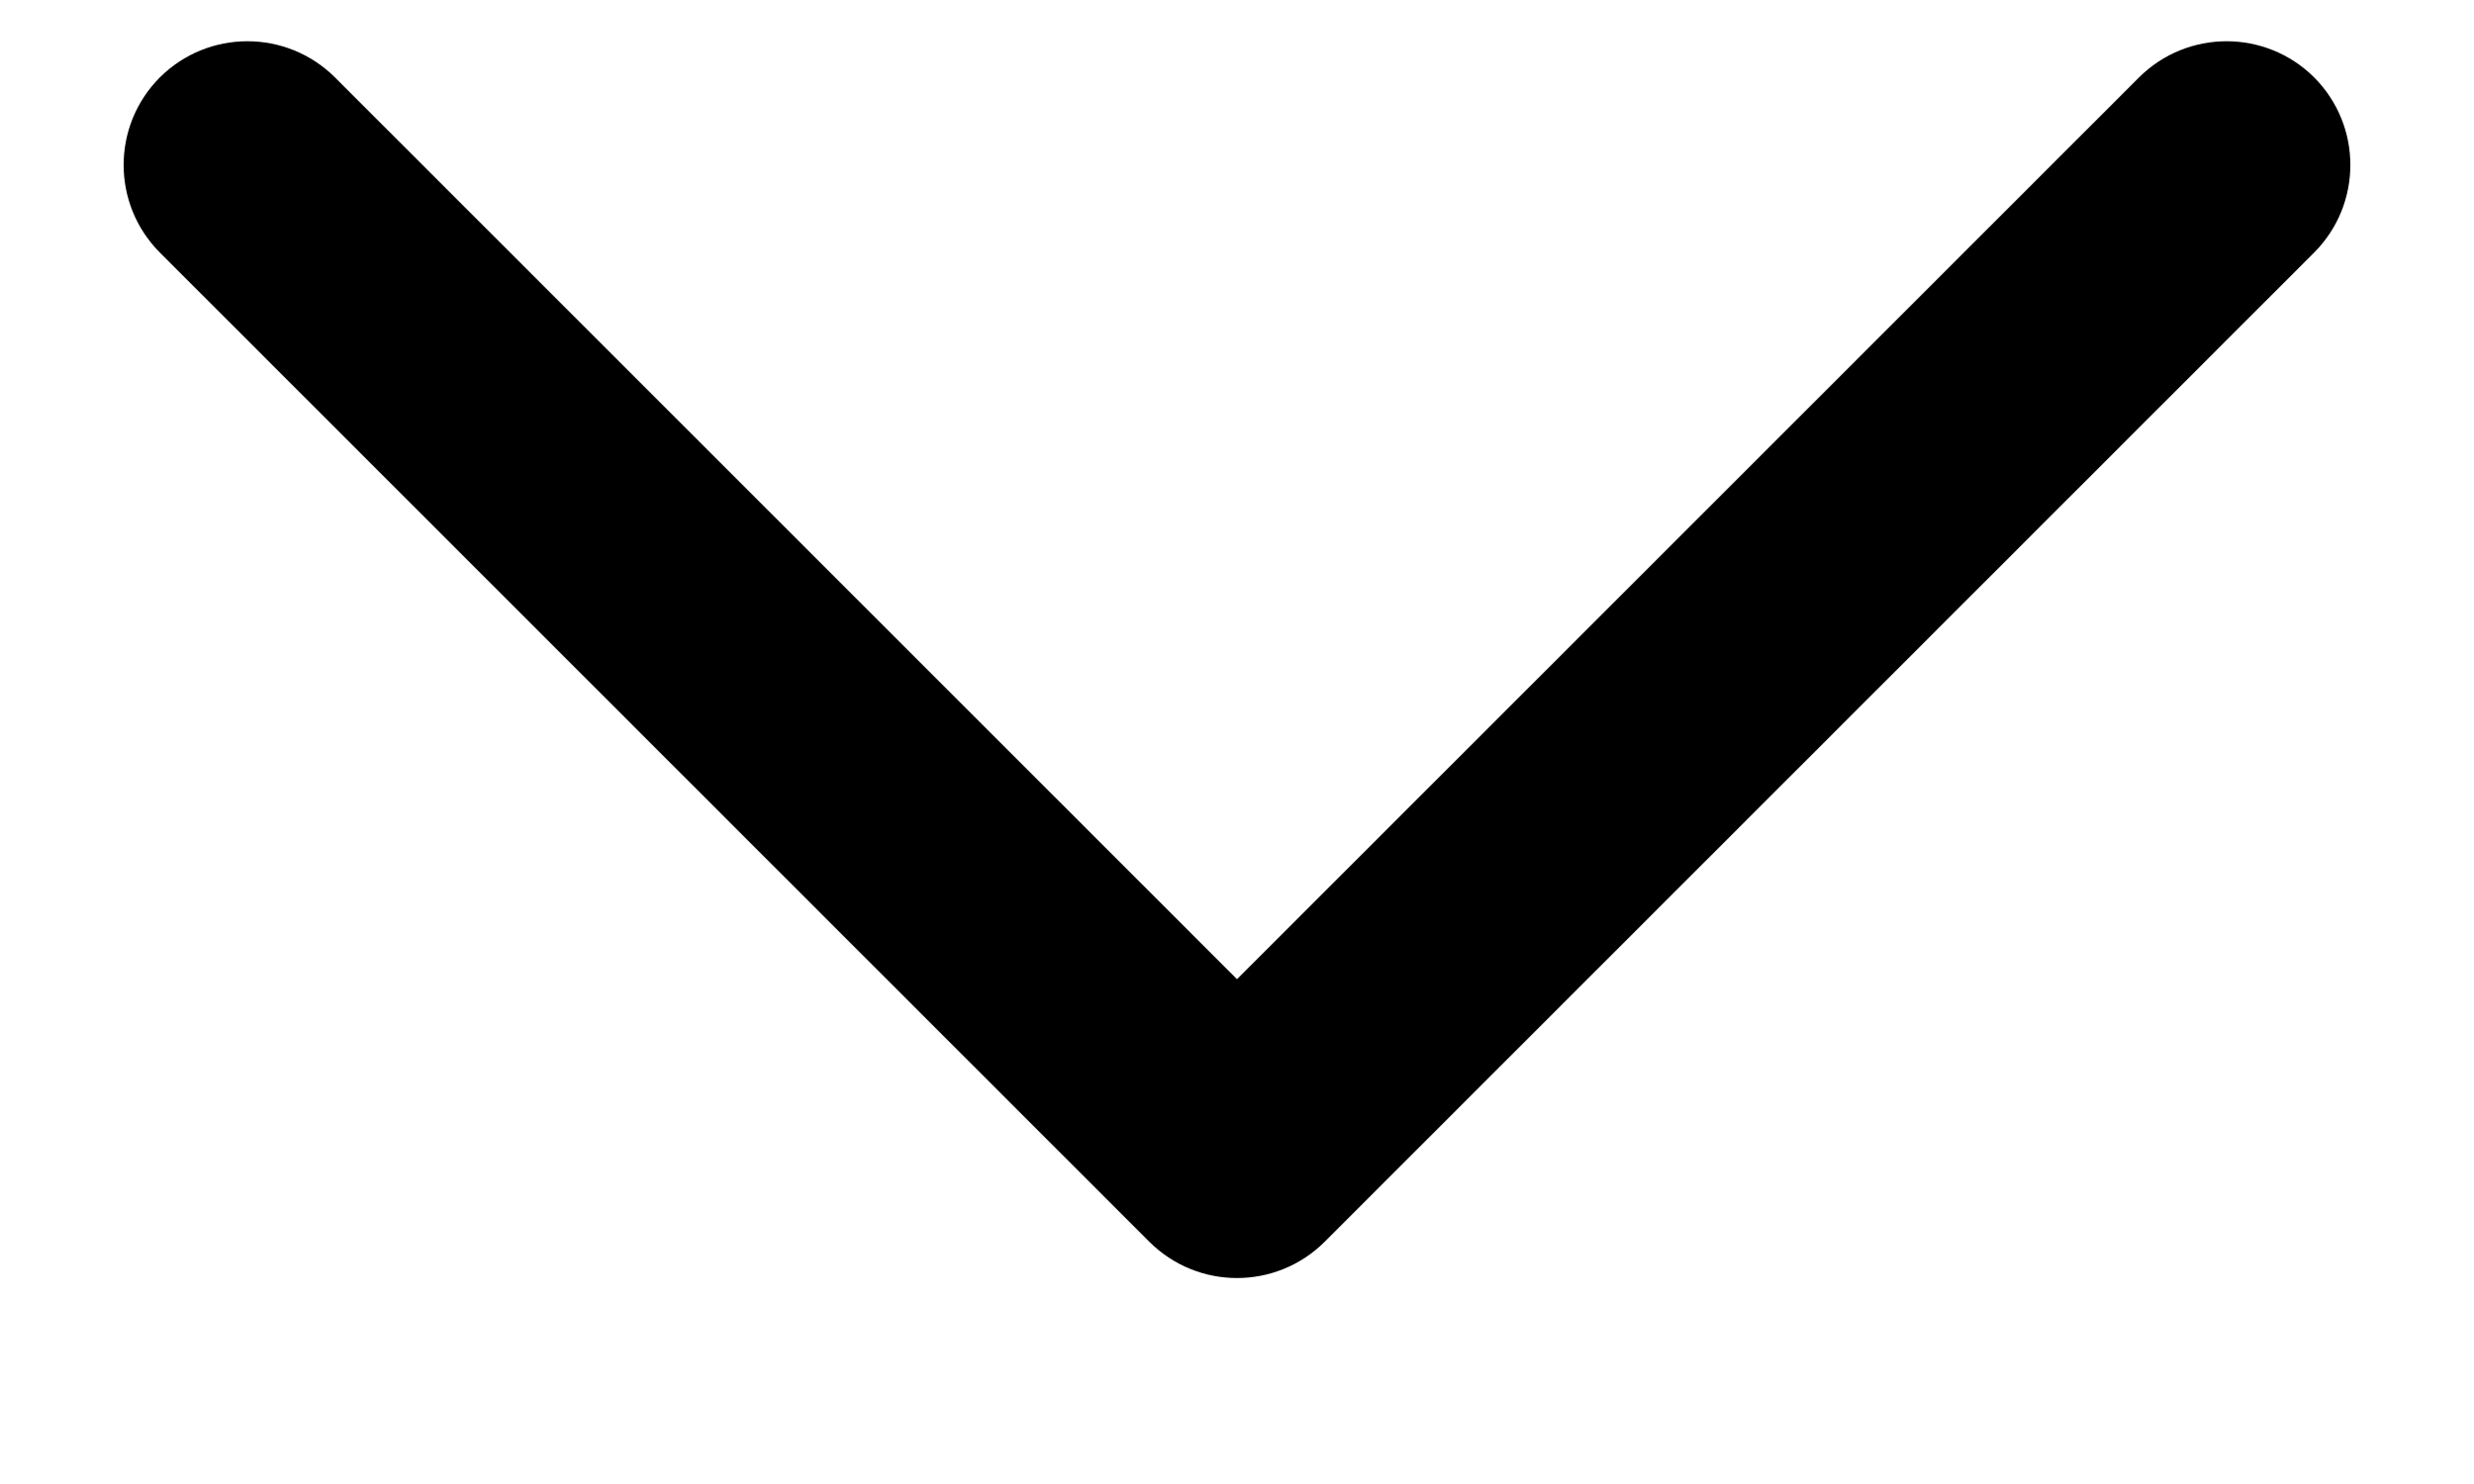
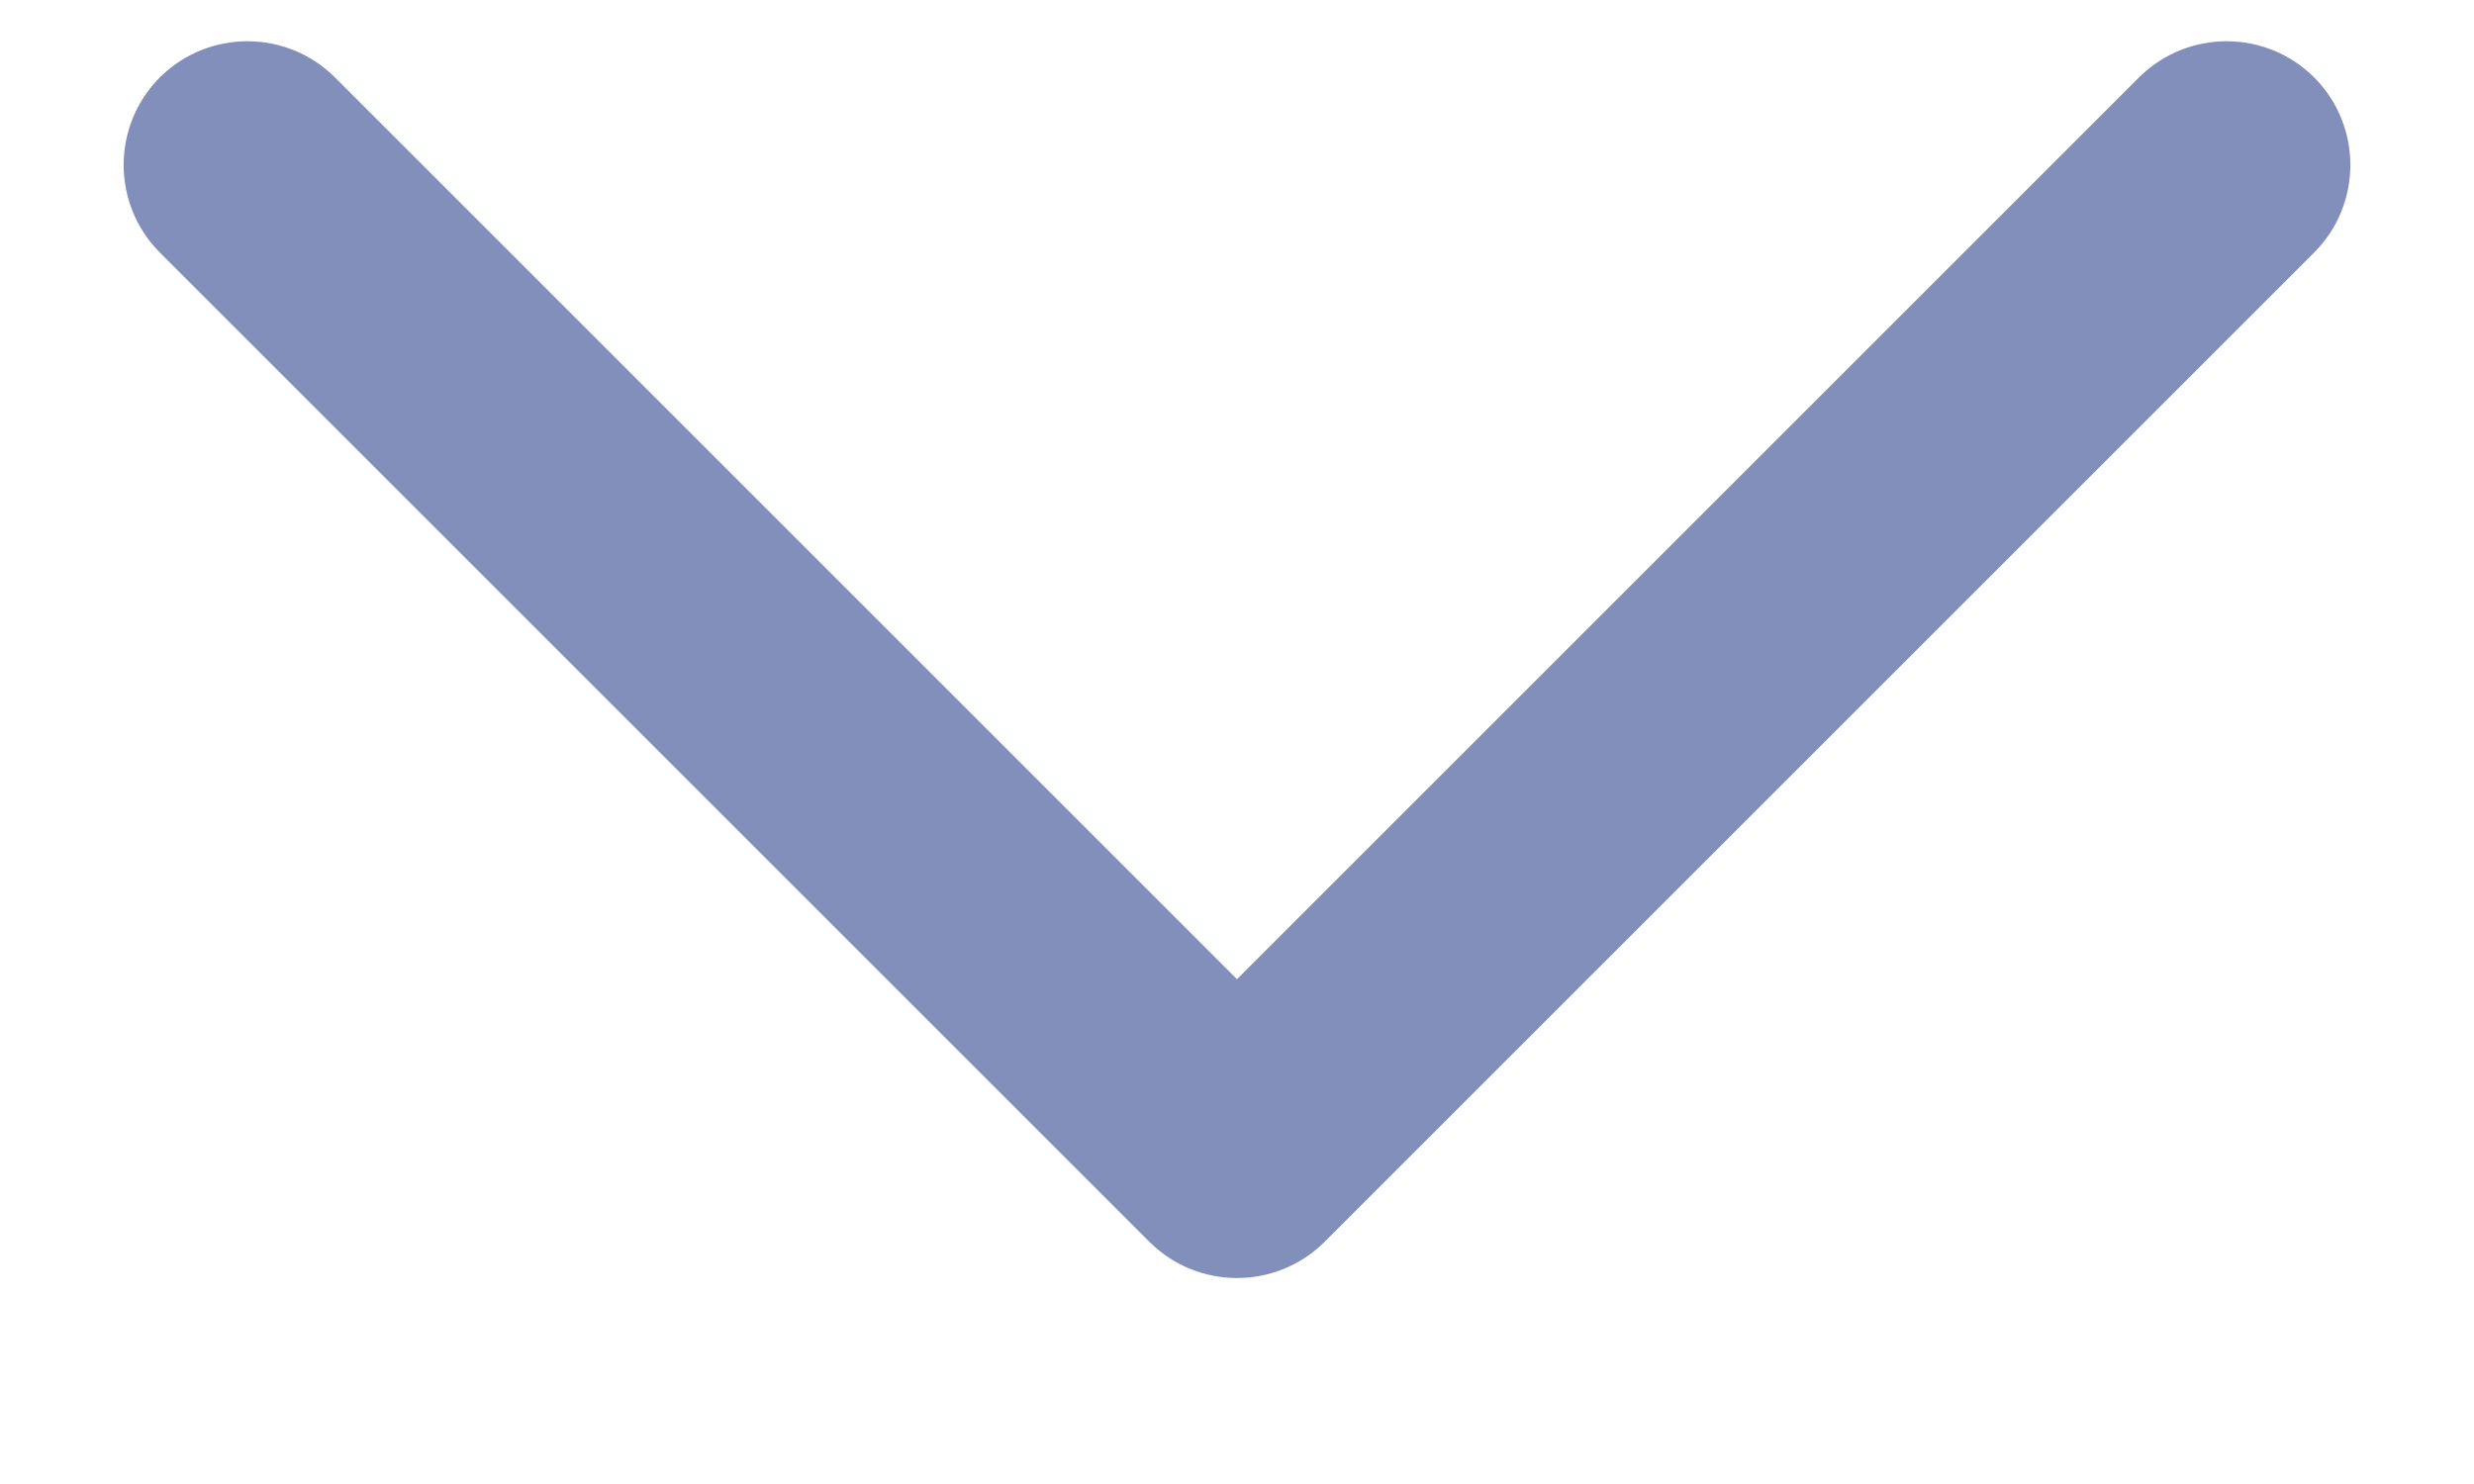
<svg xmlns="http://www.w3.org/2000/svg" width="10" height="6" viewBox="0 0 10 6" fill="none">
-   <path d="M5 4.667L5.354 5.021C5.158 5.216 4.842 5.216 4.646 5.021L5 4.667ZM8.646 0.313C8.842 0.118 9.158 0.118 9.354 0.313C9.549 0.509 9.549 0.825 9.354 1.021L8.646 0.313ZM0.646 1.021C0.451 0.825 0.451 0.509 0.646 0.313C0.842 0.118 1.158 0.118 1.354 0.313L0.646 1.021ZM4.646 4.313L8.646 0.313L9.354 1.021L5.354 5.021L4.646 4.313ZM4.646 5.021L0.646 1.021L1.354 0.313L5.354 4.313L4.646 5.021Z" fill="#000" />
+   <path d="M5 4.667L5.354 5.021C5.158 5.216 4.842 5.216 4.646 5.021L5 4.667ZM8.646 0.313C8.842 0.118 9.158 0.118 9.354 0.313C9.549 0.509 9.549 0.825 9.354 1.021L8.646 0.313ZM0.646 1.021C0.451 0.825 0.451 0.509 0.646 0.313C0.842 0.118 1.158 0.118 1.354 0.313L0.646 1.021ZM4.646 4.313L8.646 0.313L9.354 1.021L5.354 5.021L4.646 4.313ZM4.646 5.021L0.646 1.021L1.354 0.313L5.354 4.313L4.646 5.021Z" fill="#828FBB" />
</svg>
